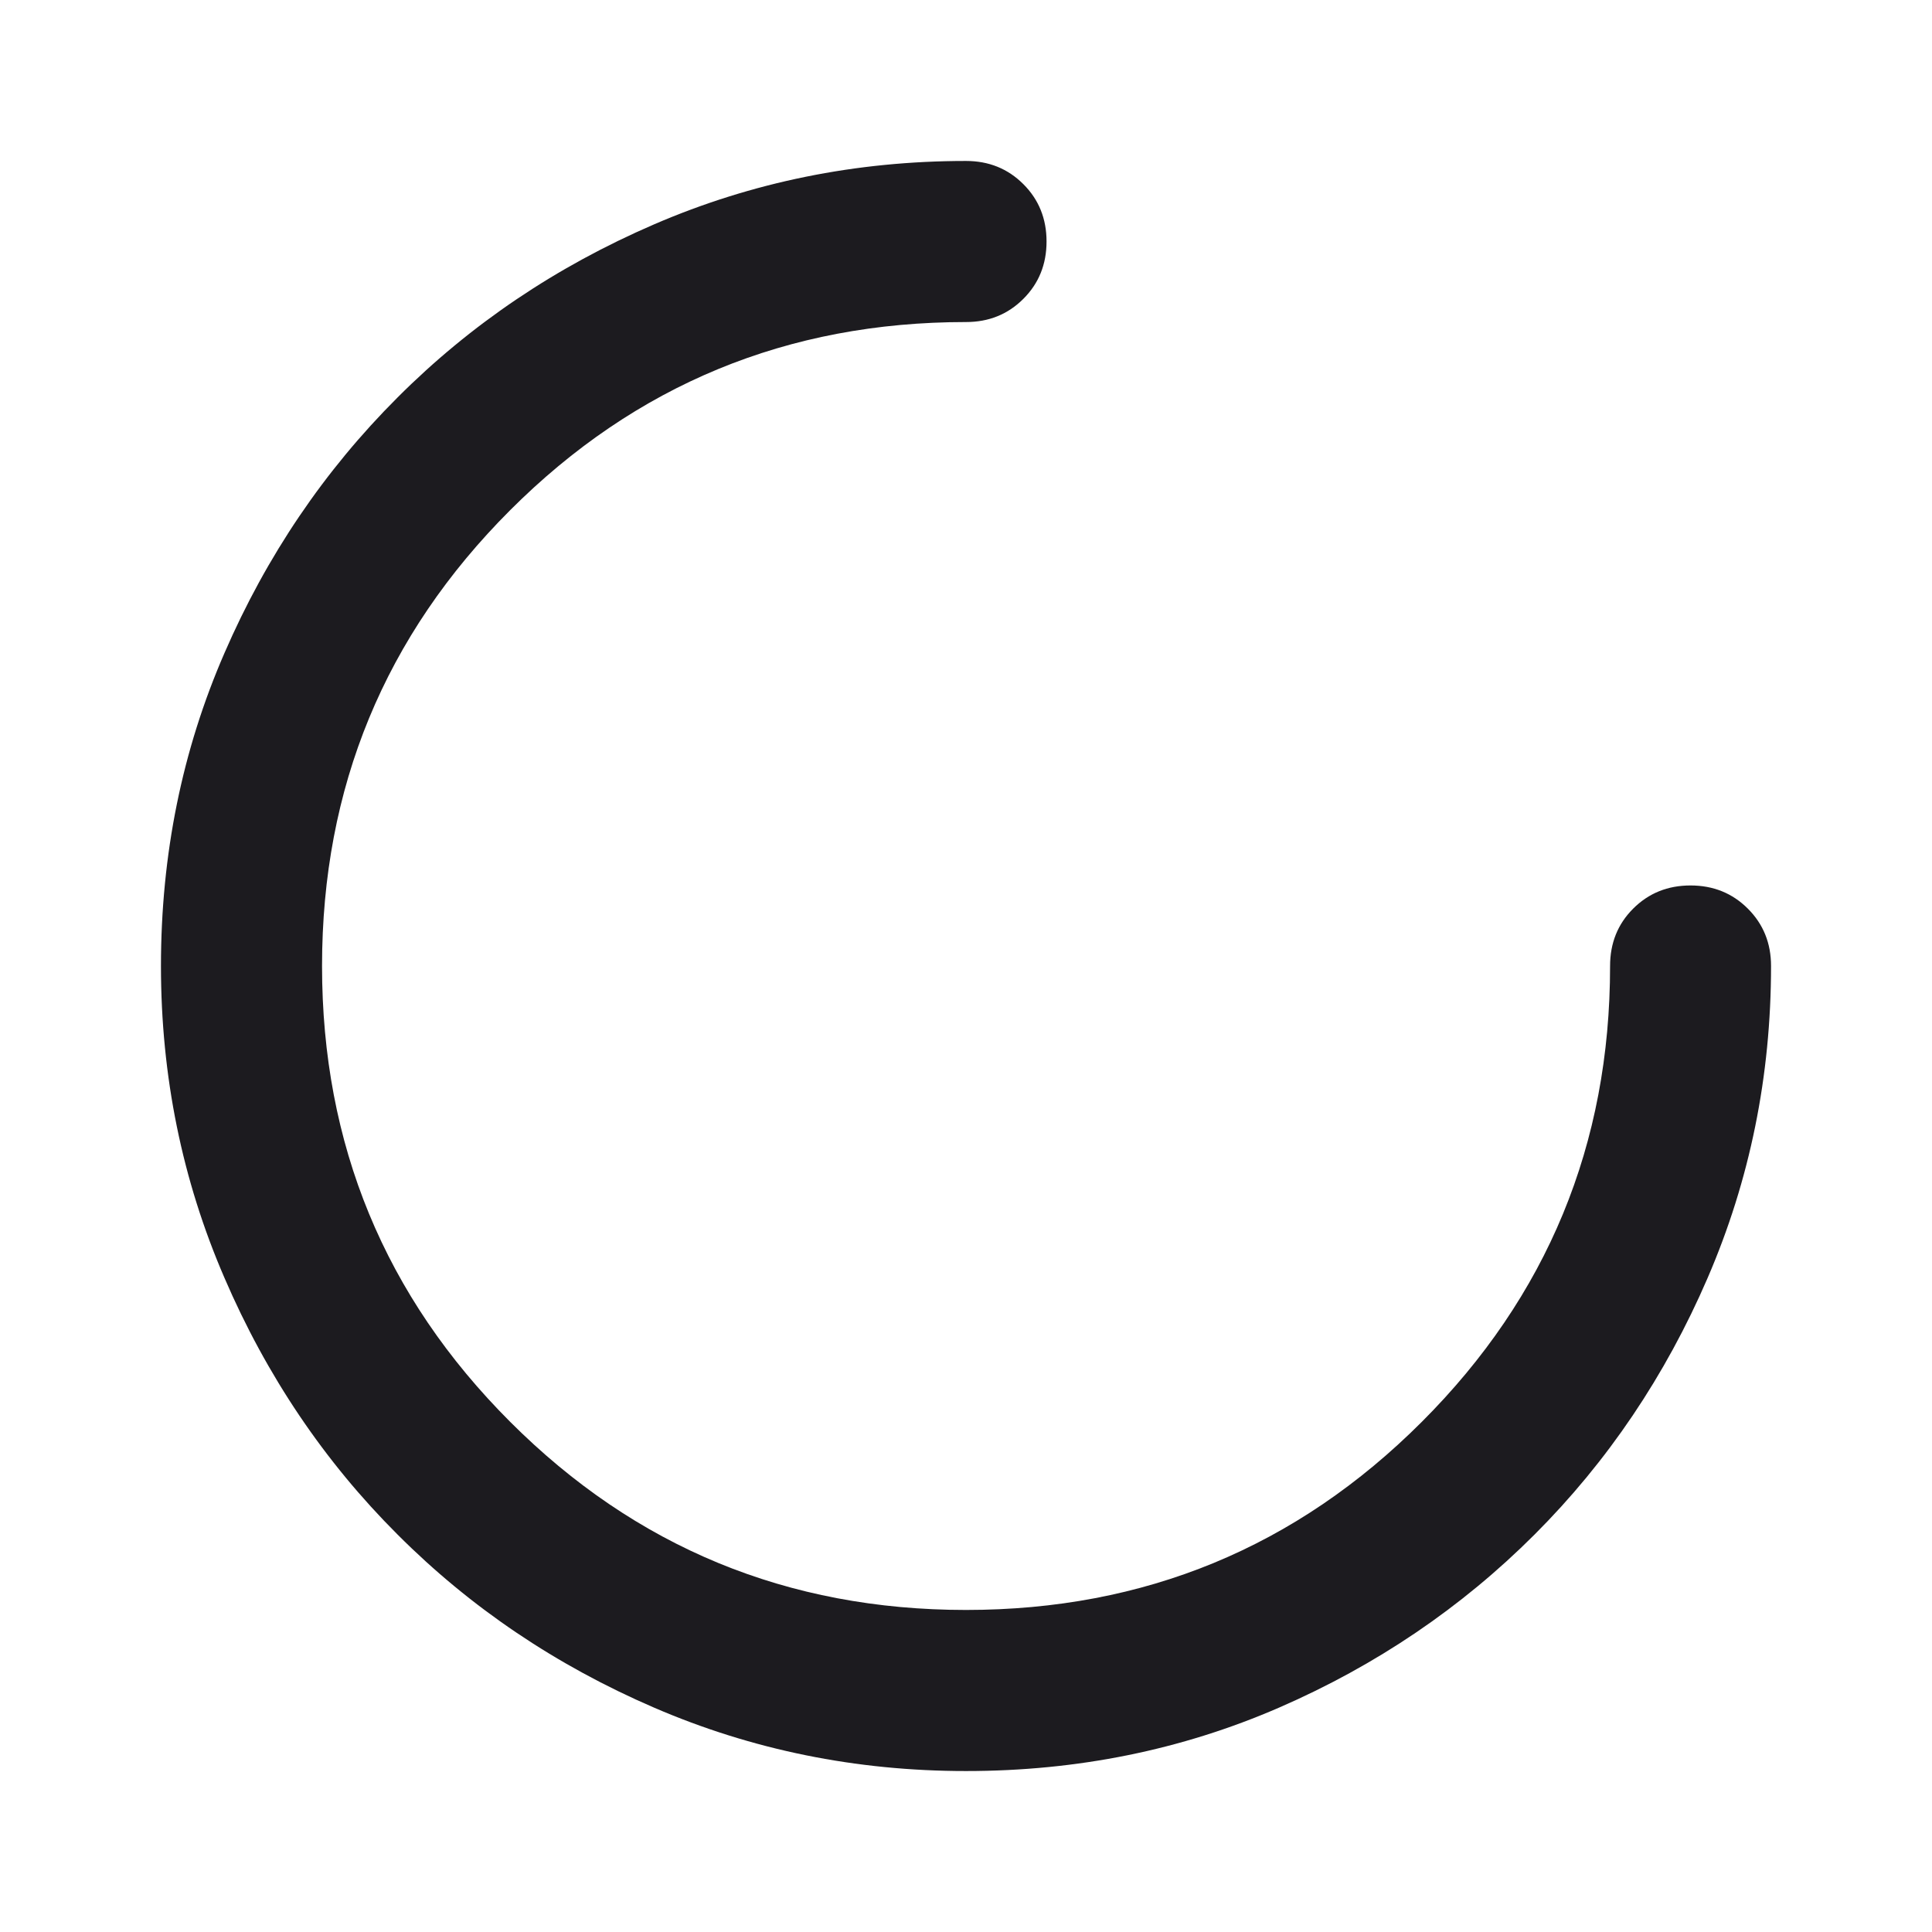
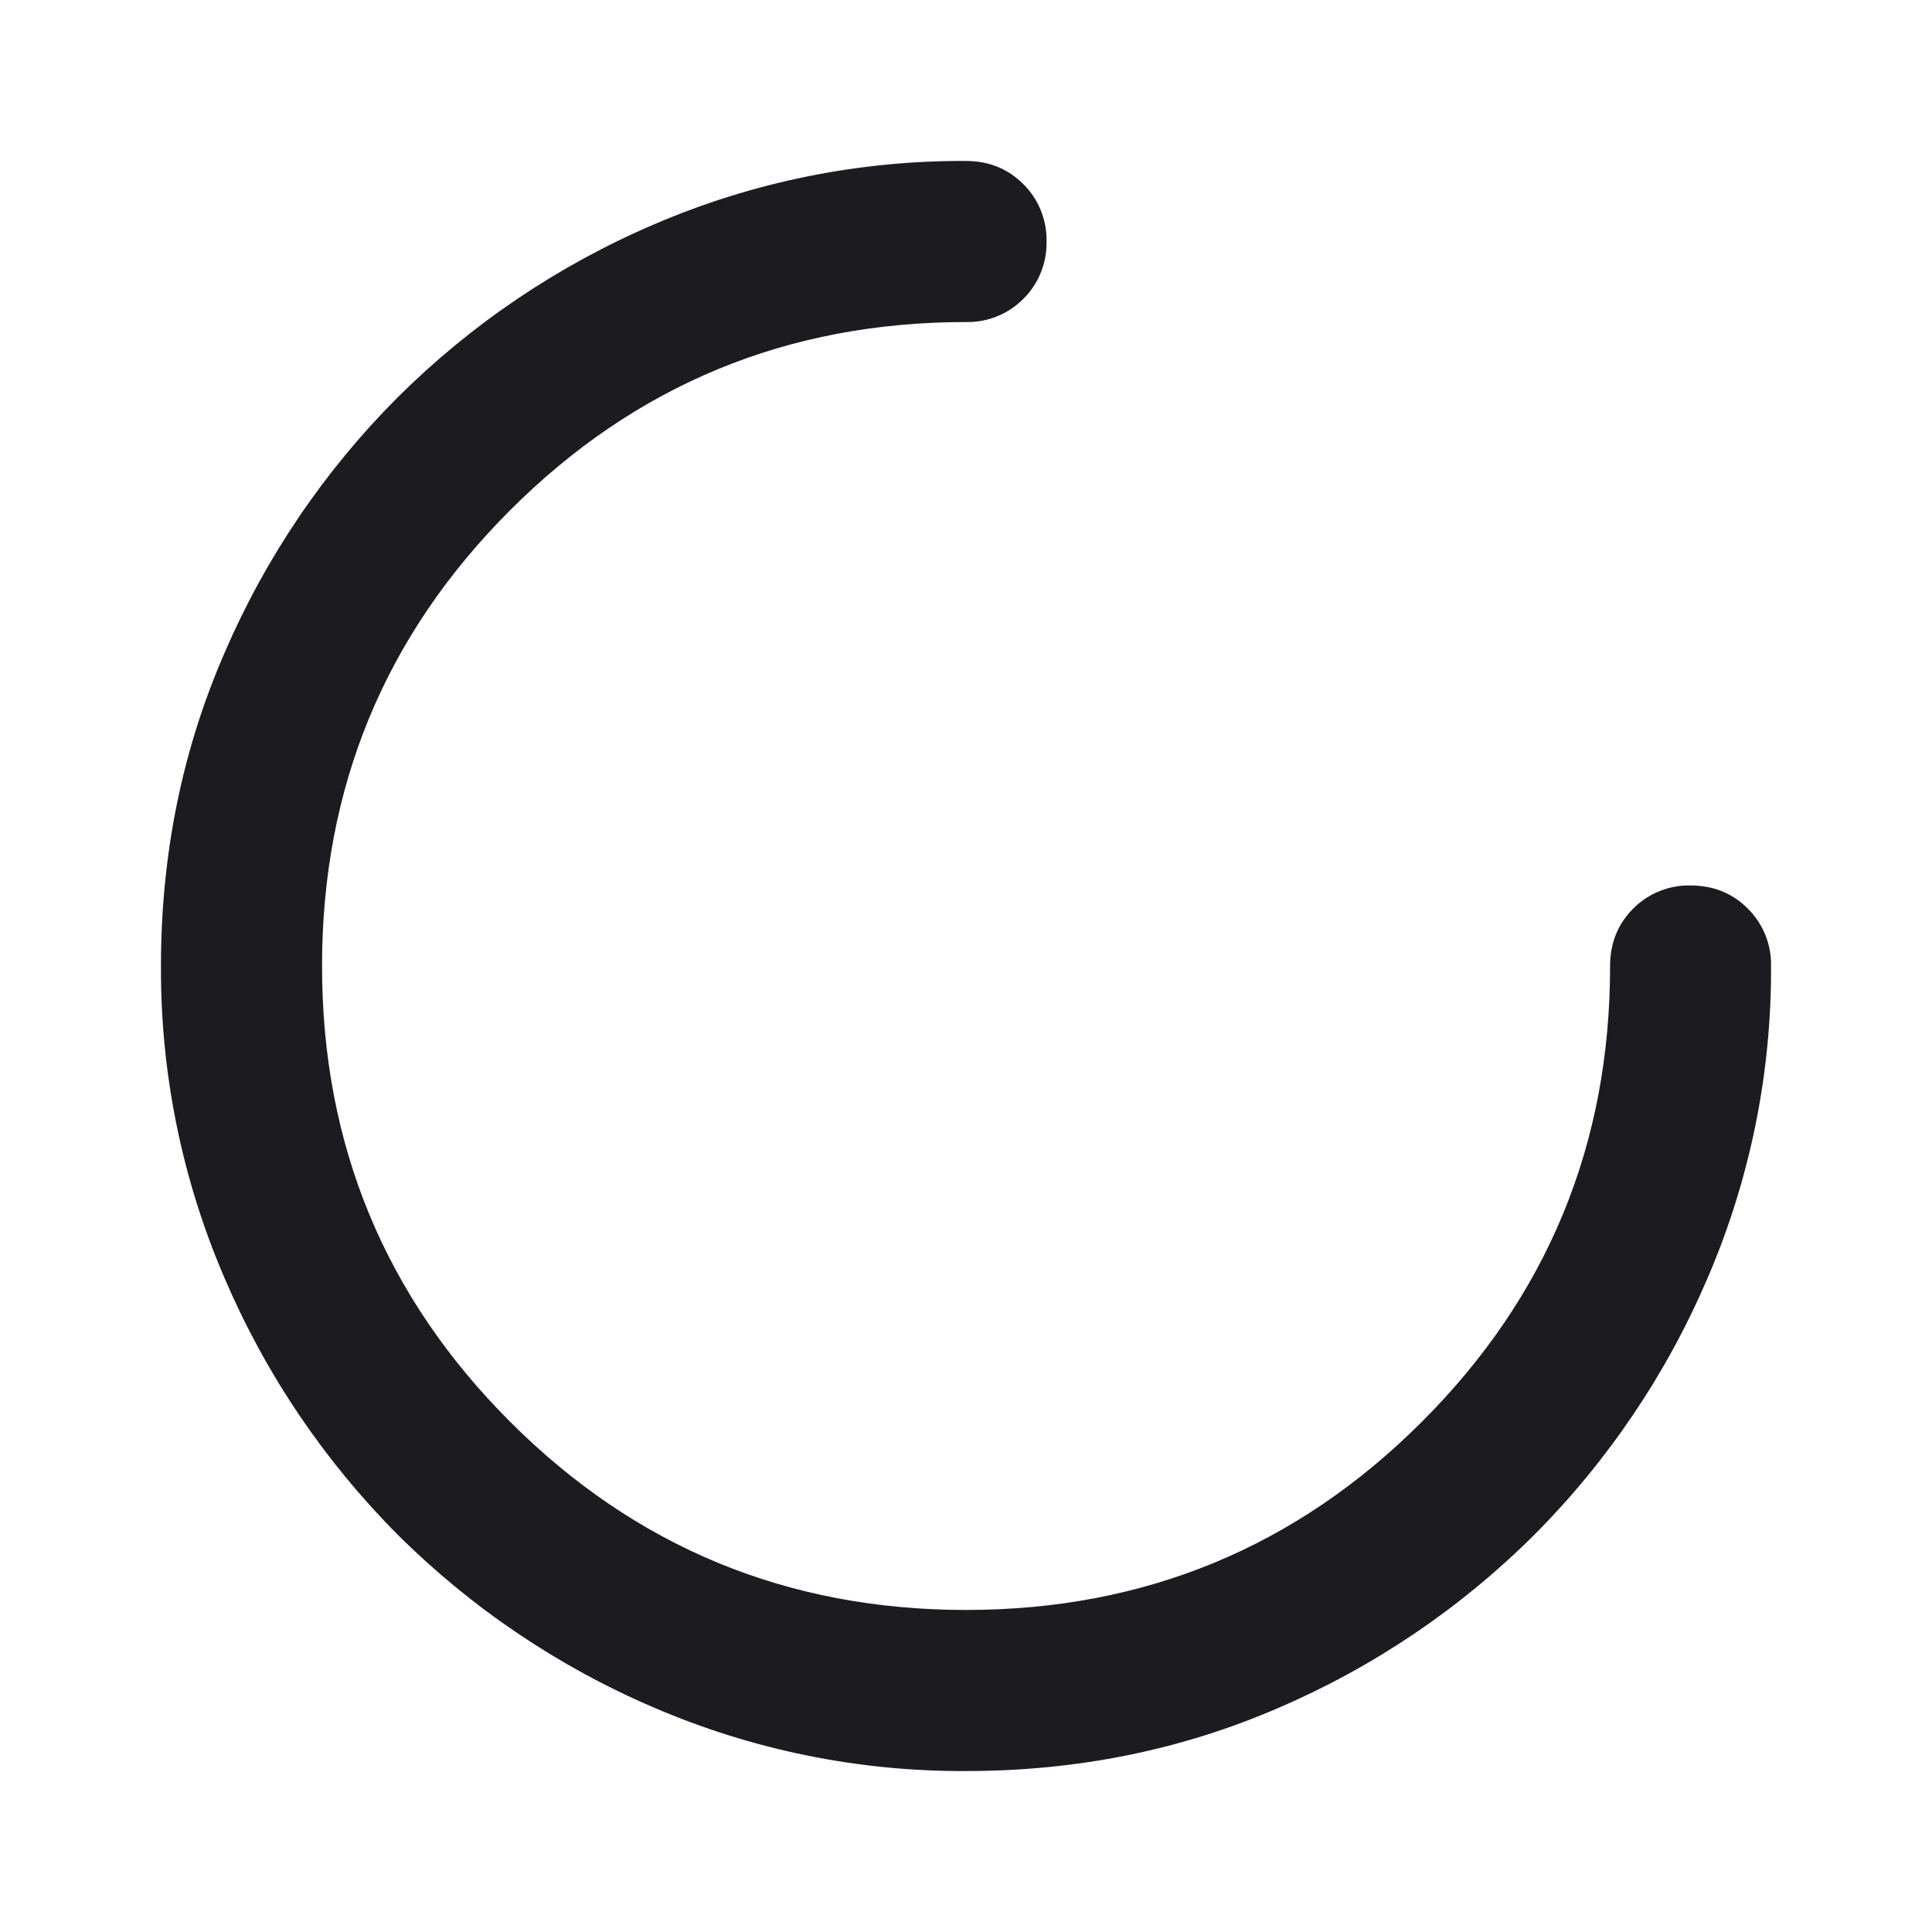
<svg xmlns="http://www.w3.org/2000/svg" width="16" height="16" viewBox="0 0 16 16" fill="none">
-   <mask id="mask0_2291_186" style="mask-type:alpha" maskUnits="userSpaceOnUse" x="0" y="0" width="16" height="16">
-     <rect width="16" height="16" fill="#D9D9D9" />
+   <mask id="a" style="mask-type:alpha" maskUnits="userSpaceOnUse" x="0" y="0" width="16" height="16">
+     <path fill="#D9D9D9" d="M0 0h16v16H0z" />
  </mask>
-   <g mask="url(#mask0_2291_186)">
-     <path d="M8 14.667C7.089 14.667 6.228 14.492 5.417 14.142C4.606 13.792 3.897 13.314 3.292 12.708C2.686 12.103 2.208 11.394 1.859 10.583C1.508 9.772 1.333 8.911 1.333 8C1.333 7.078 1.508 6.214 1.859 5.408C2.208 4.603 2.686 3.897 3.292 3.292C3.897 2.686 4.606 2.208 5.417 1.858C6.228 1.508 7.089 1.333 8 1.333C8.189 1.333 8.347 1.397 8.475 1.525C8.603 1.653 8.667 1.811 8.667 2C8.667 2.189 8.603 2.347 8.475 2.475C8.347 2.603 8.189 2.667 8 2.667C6.522 2.667 5.264 3.186 4.225 4.225C3.186 5.264 2.667 6.522 2.667 8C2.667 9.478 3.186 10.736 4.225 11.775C5.264 12.814 6.522 13.333 8 13.333C9.478 13.333 10.736 12.814 11.775 11.775C12.814 10.736 13.334 9.478 13.334 8C13.334 7.811 13.397 7.653 13.525 7.525C13.653 7.397 13.811 7.333 14 7.333C14.189 7.333 14.347 7.397 14.475 7.525C14.603 7.653 14.667 7.811 14.667 8C14.667 8.911 14.492 9.772 14.142 10.583C13.792 11.394 13.314 12.103 12.709 12.708C12.103 13.314 11.397 13.792 10.592 14.142C9.786 14.492 8.922 14.667 8 14.667Z" fill="#1C1B1F" />
+   <g mask="url(#a)">
+     <path d="M8 14.667a6.45 6.45 0 0 1-2.583-.525 6.8 6.8 0 0 1-2.125-1.434 6.8 6.8 0 0 1-1.433-2.125A6.45 6.45 0 0 1 1.333 8q0-1.383.526-2.592a6.8 6.8 0 0 1 1.433-2.116 6.8 6.8 0 0 1 2.125-1.434A6.45 6.45 0 0 1 8 1.333q.283 0 .475.192A.65.65 0 0 1 8.667 2a.65.65 0 0 1-.192.475.65.65 0 0 1-.475.192q-2.217 0-3.775 1.558T2.667 8t1.558 3.775T8 13.333t3.775-1.558q1.56-1.558 1.559-3.775 0-.283.191-.475A.65.65 0 0 1 14 7.333q.284 0 .475.192a.65.65 0 0 1 .192.475 6.45 6.45 0 0 1-.525 2.583 6.8 6.8 0 0 1-1.433 2.125 6.8 6.8 0 0 1-2.117 1.434q-1.209.525-2.592.525" fill="#1C1B1F" />
  </g>
</svg>
